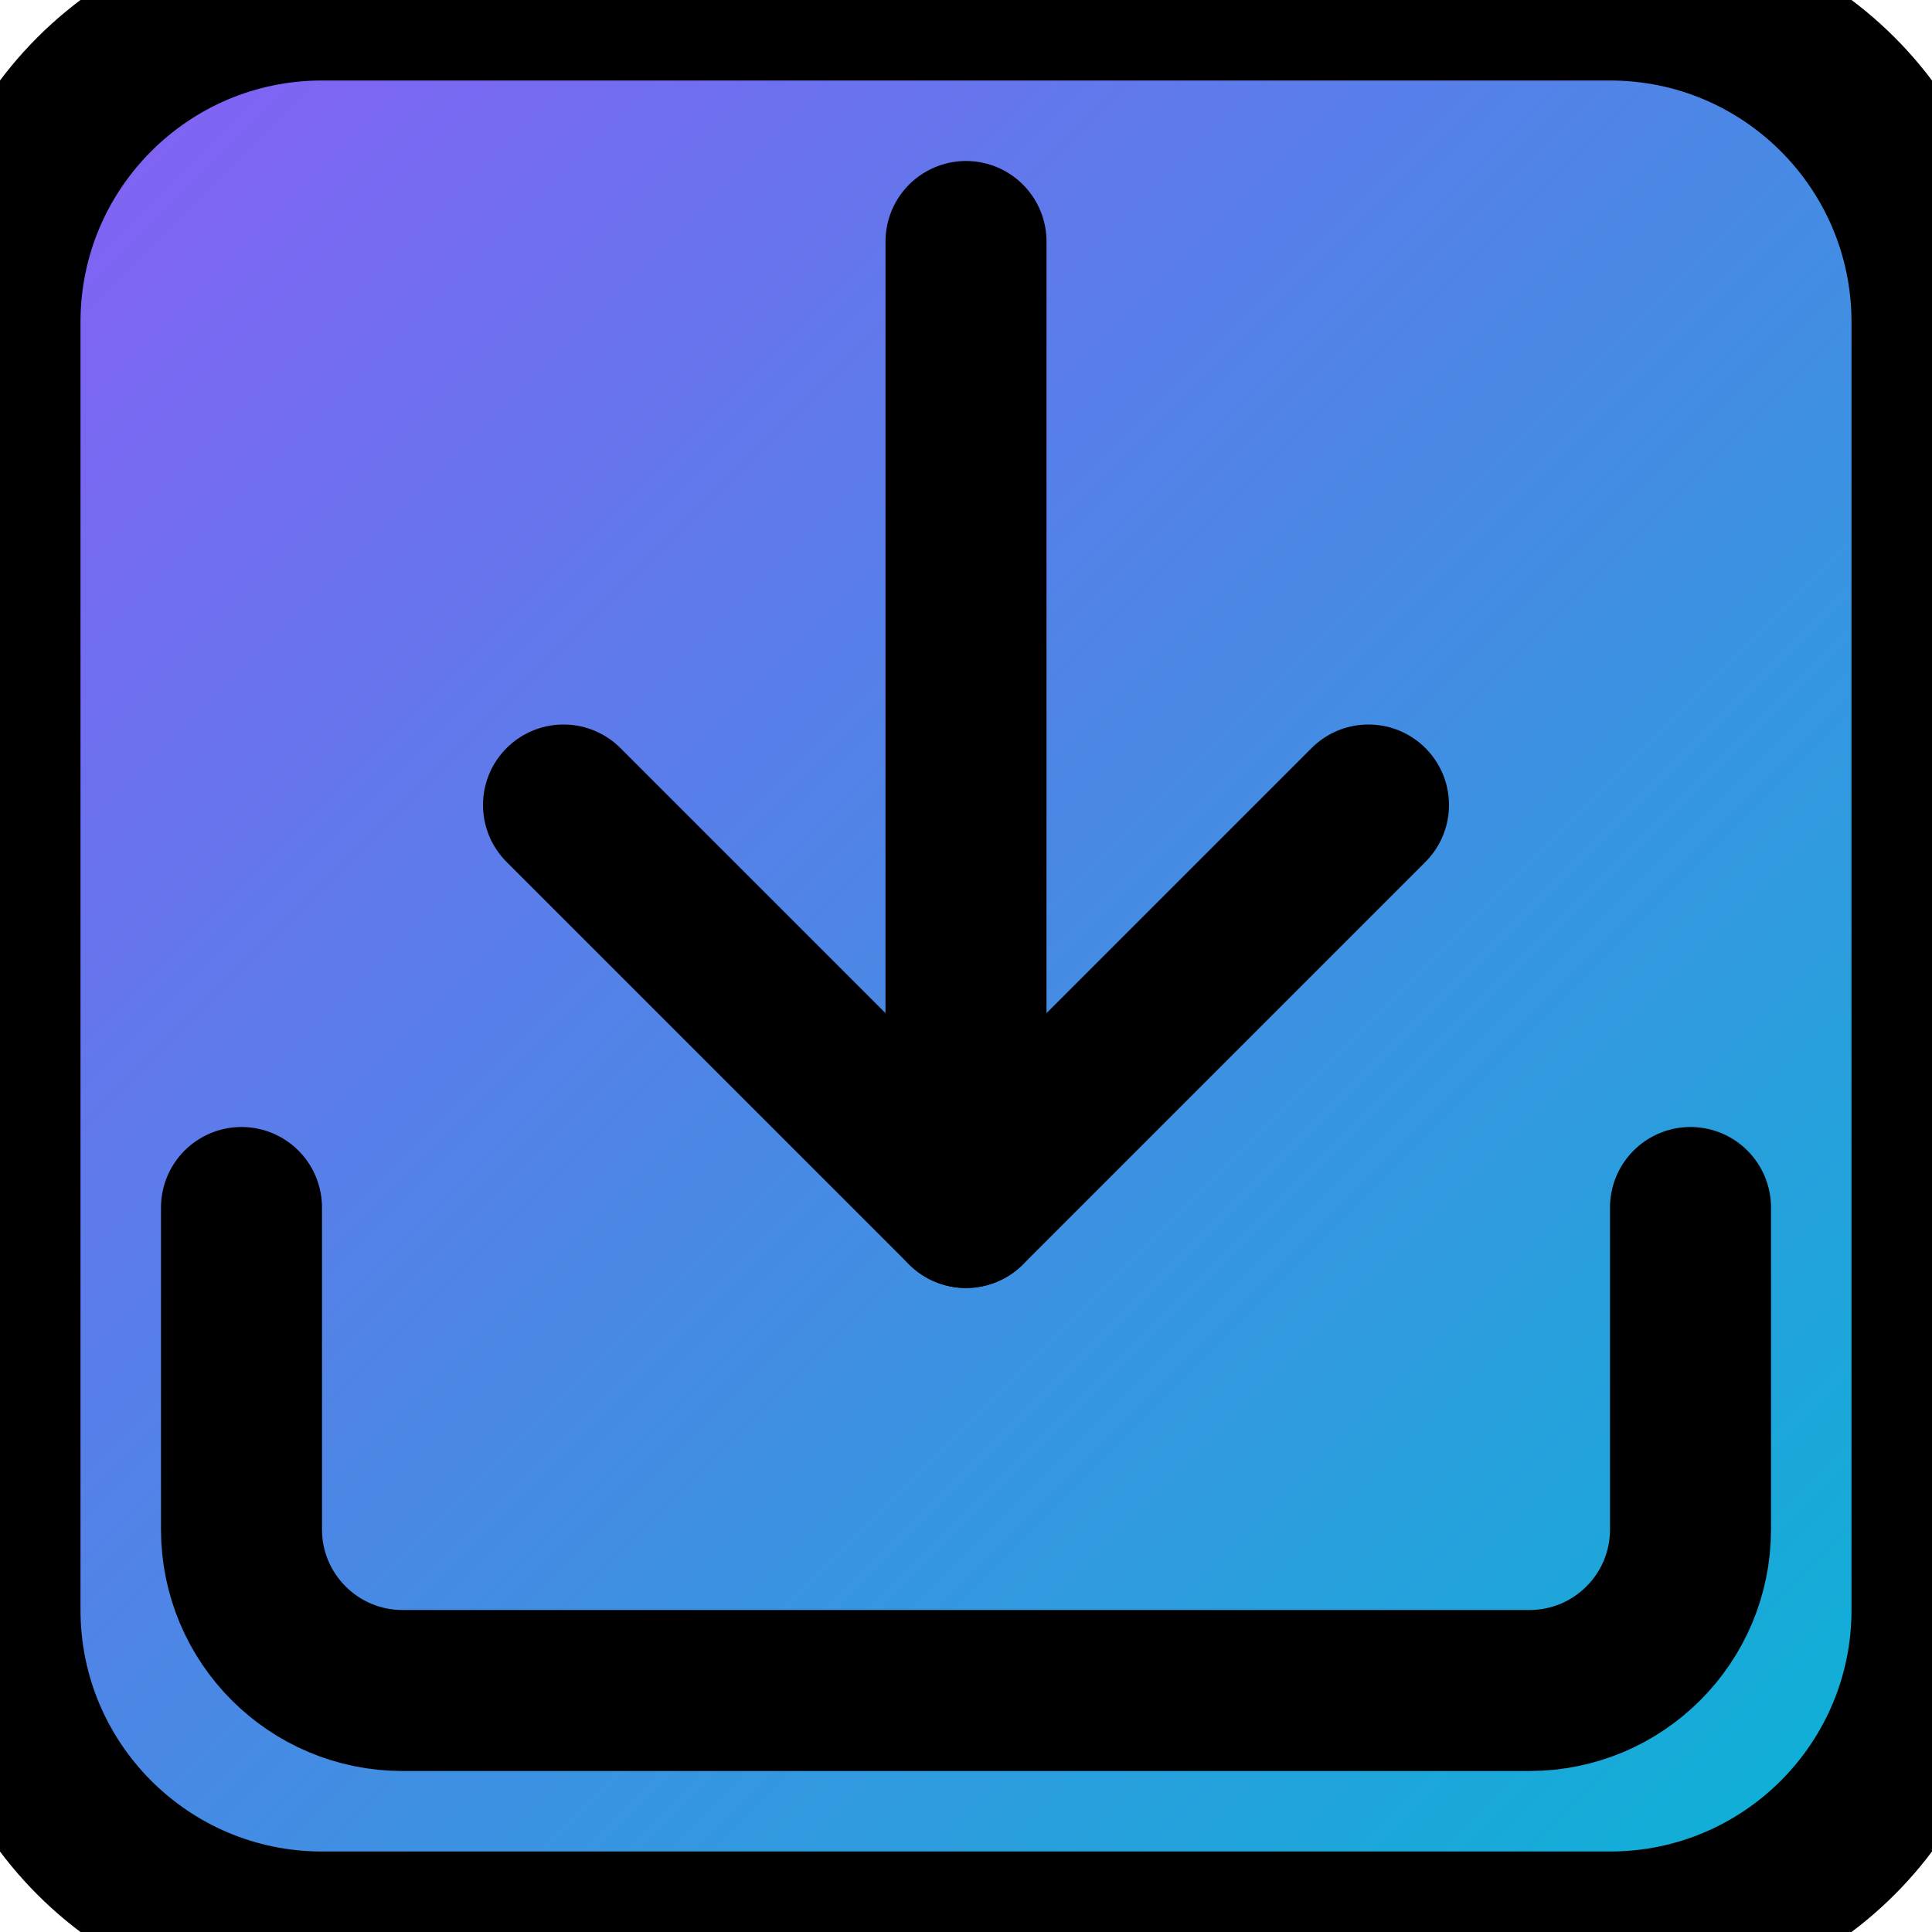
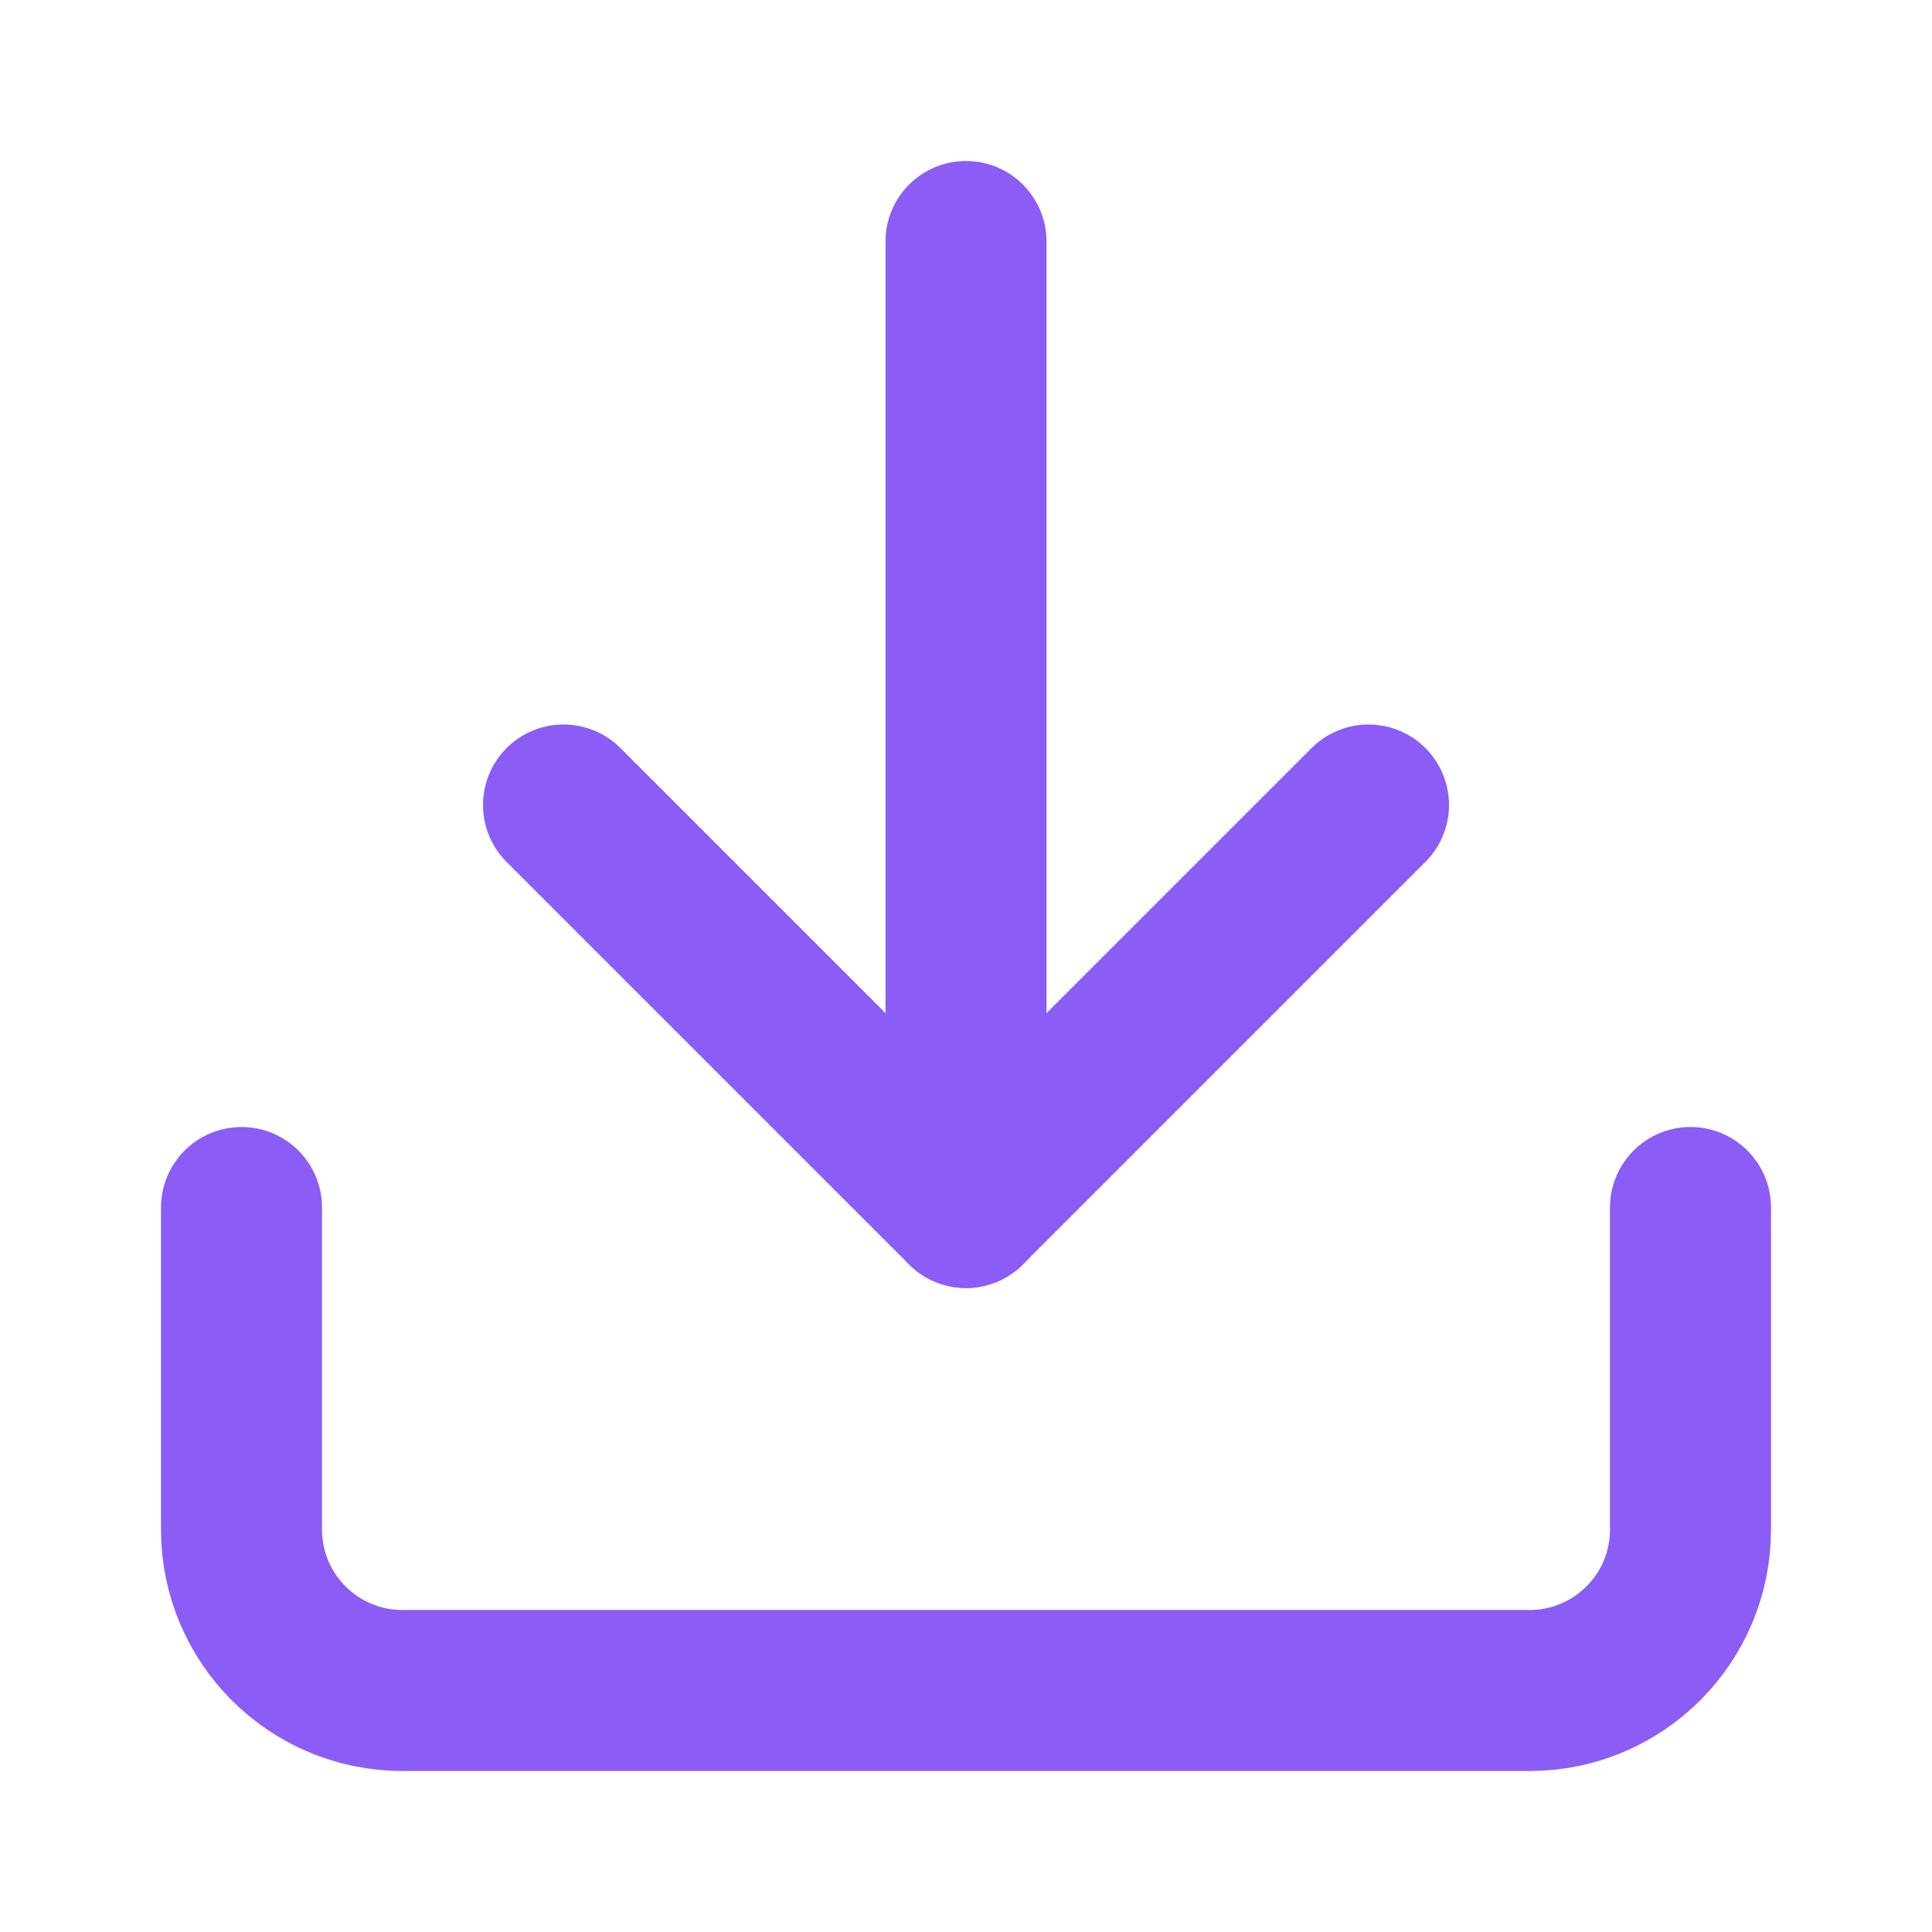
- <svg xmlns="http://www.w3.org/2000/svg" width="24" height="24" viewBox="0 0 24 24" fill="none" stroke="currentColor" stroke-width="2" stroke-linecap="round" stroke-linejoin="round">
-   <defs>
-     <linearGradient id="gradient" x1="0%" y1="0%" x2="100%" y2="100%">
-       <stop offset="0%" style="stop-color:#8B5CF6;stop-opacity:1" />
-       <stop offset="100%" style="stop-color:#06B6D4;stop-opacity:1" />
-     </linearGradient>
-   </defs>
-   <rect width="24" height="24" rx="4" fill="url(#gradient)" />
-   <path d="M21 15v4a2 2 0 0 1-2 2H5a2 2 0 0 1-2-2v-4" stroke="currentColor" stroke-width="2" stroke-linecap="round" stroke-linejoin="round" />
-   <polyline points="7 10 12 15 17 10" stroke="currentColor" stroke-width="2" stroke-linecap="round" stroke-linejoin="round" />
-   <line x1="12" x2="12" y1="15" y2="3" stroke="currentColor" stroke-width="2" stroke-linecap="round" stroke-linejoin="round" />
+ <svg xmlns="http://www.w3.org/2000/svg" width="24" height="24" viewBox="0 0 24 24" fill="none">
+   <path d="M21 15v4a2 2 0 0 1-2 2H5a2 2 0 0 1-2-2v-4" stroke="#8B5CF6" stroke-width="2" stroke-linecap="round" stroke-linejoin="round" />
+   <polyline points="7 10 12 15 17 10" stroke="#8B5CF6" stroke-width="2" stroke-linecap="round" stroke-linejoin="round" />
+   <line x1="12" x2="12" y1="15" y2="3" stroke="#8B5CF6" stroke-width="2" stroke-linecap="round" stroke-linejoin="round" />
</svg>
